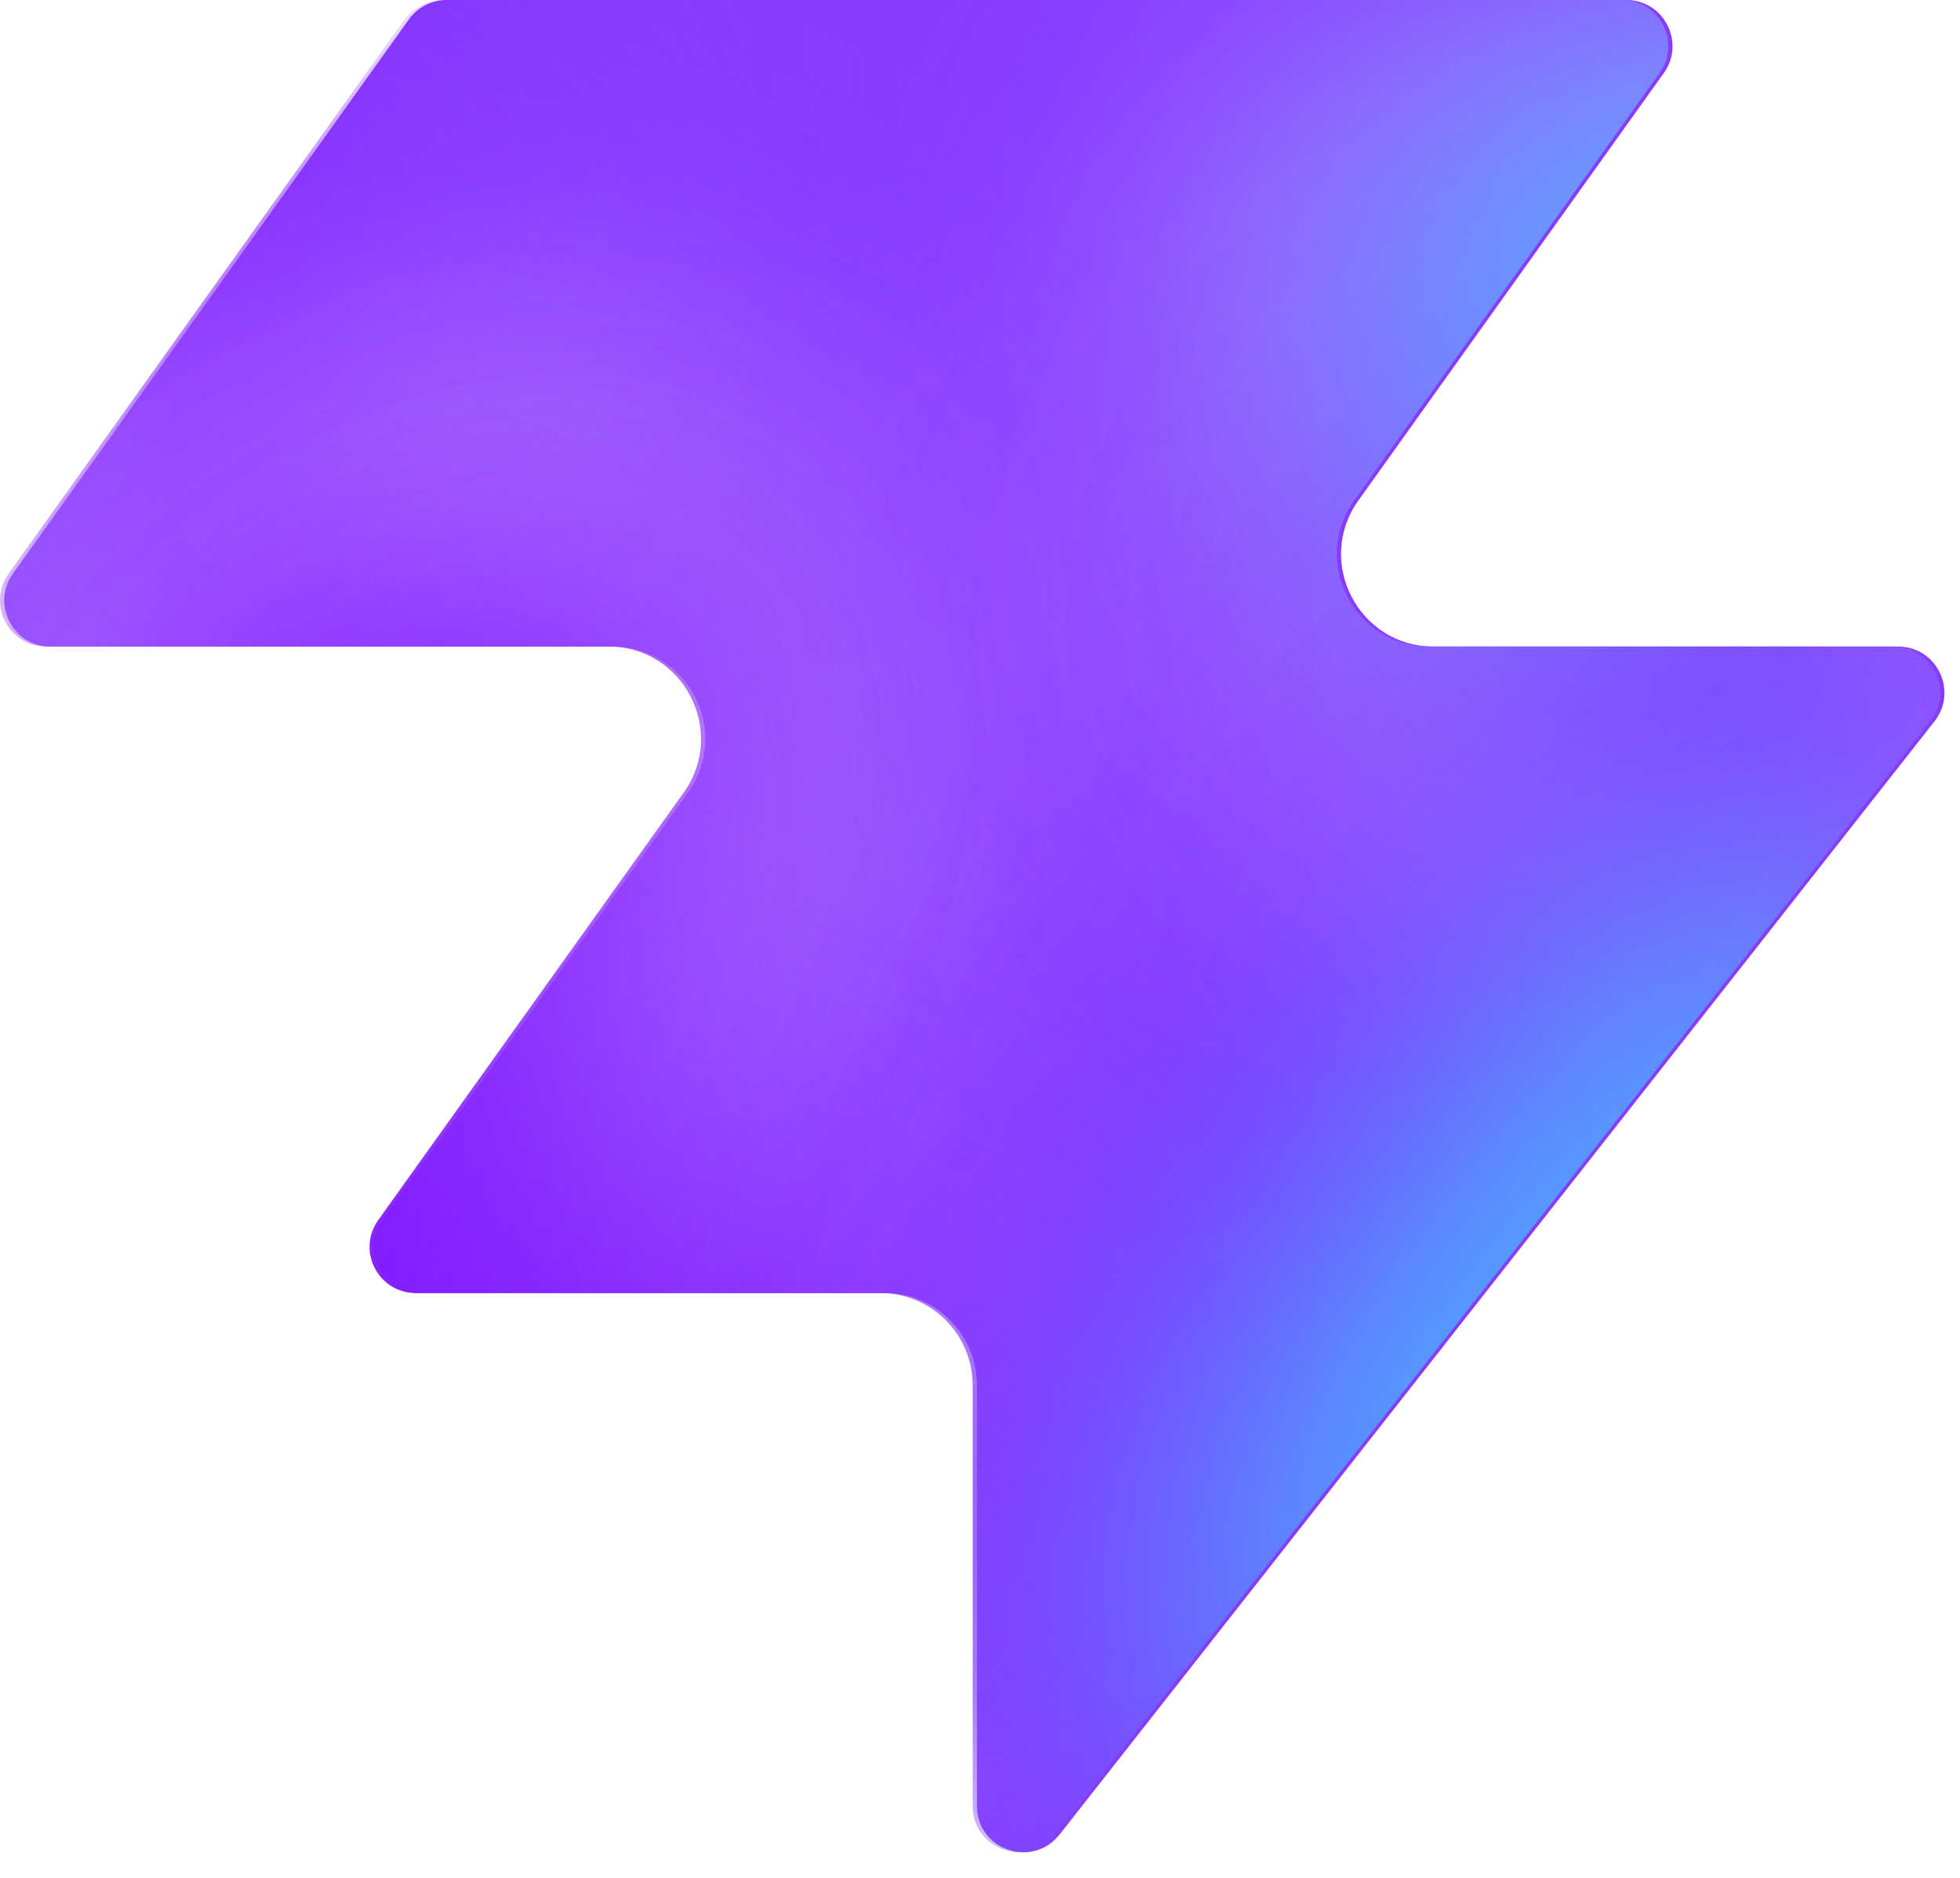
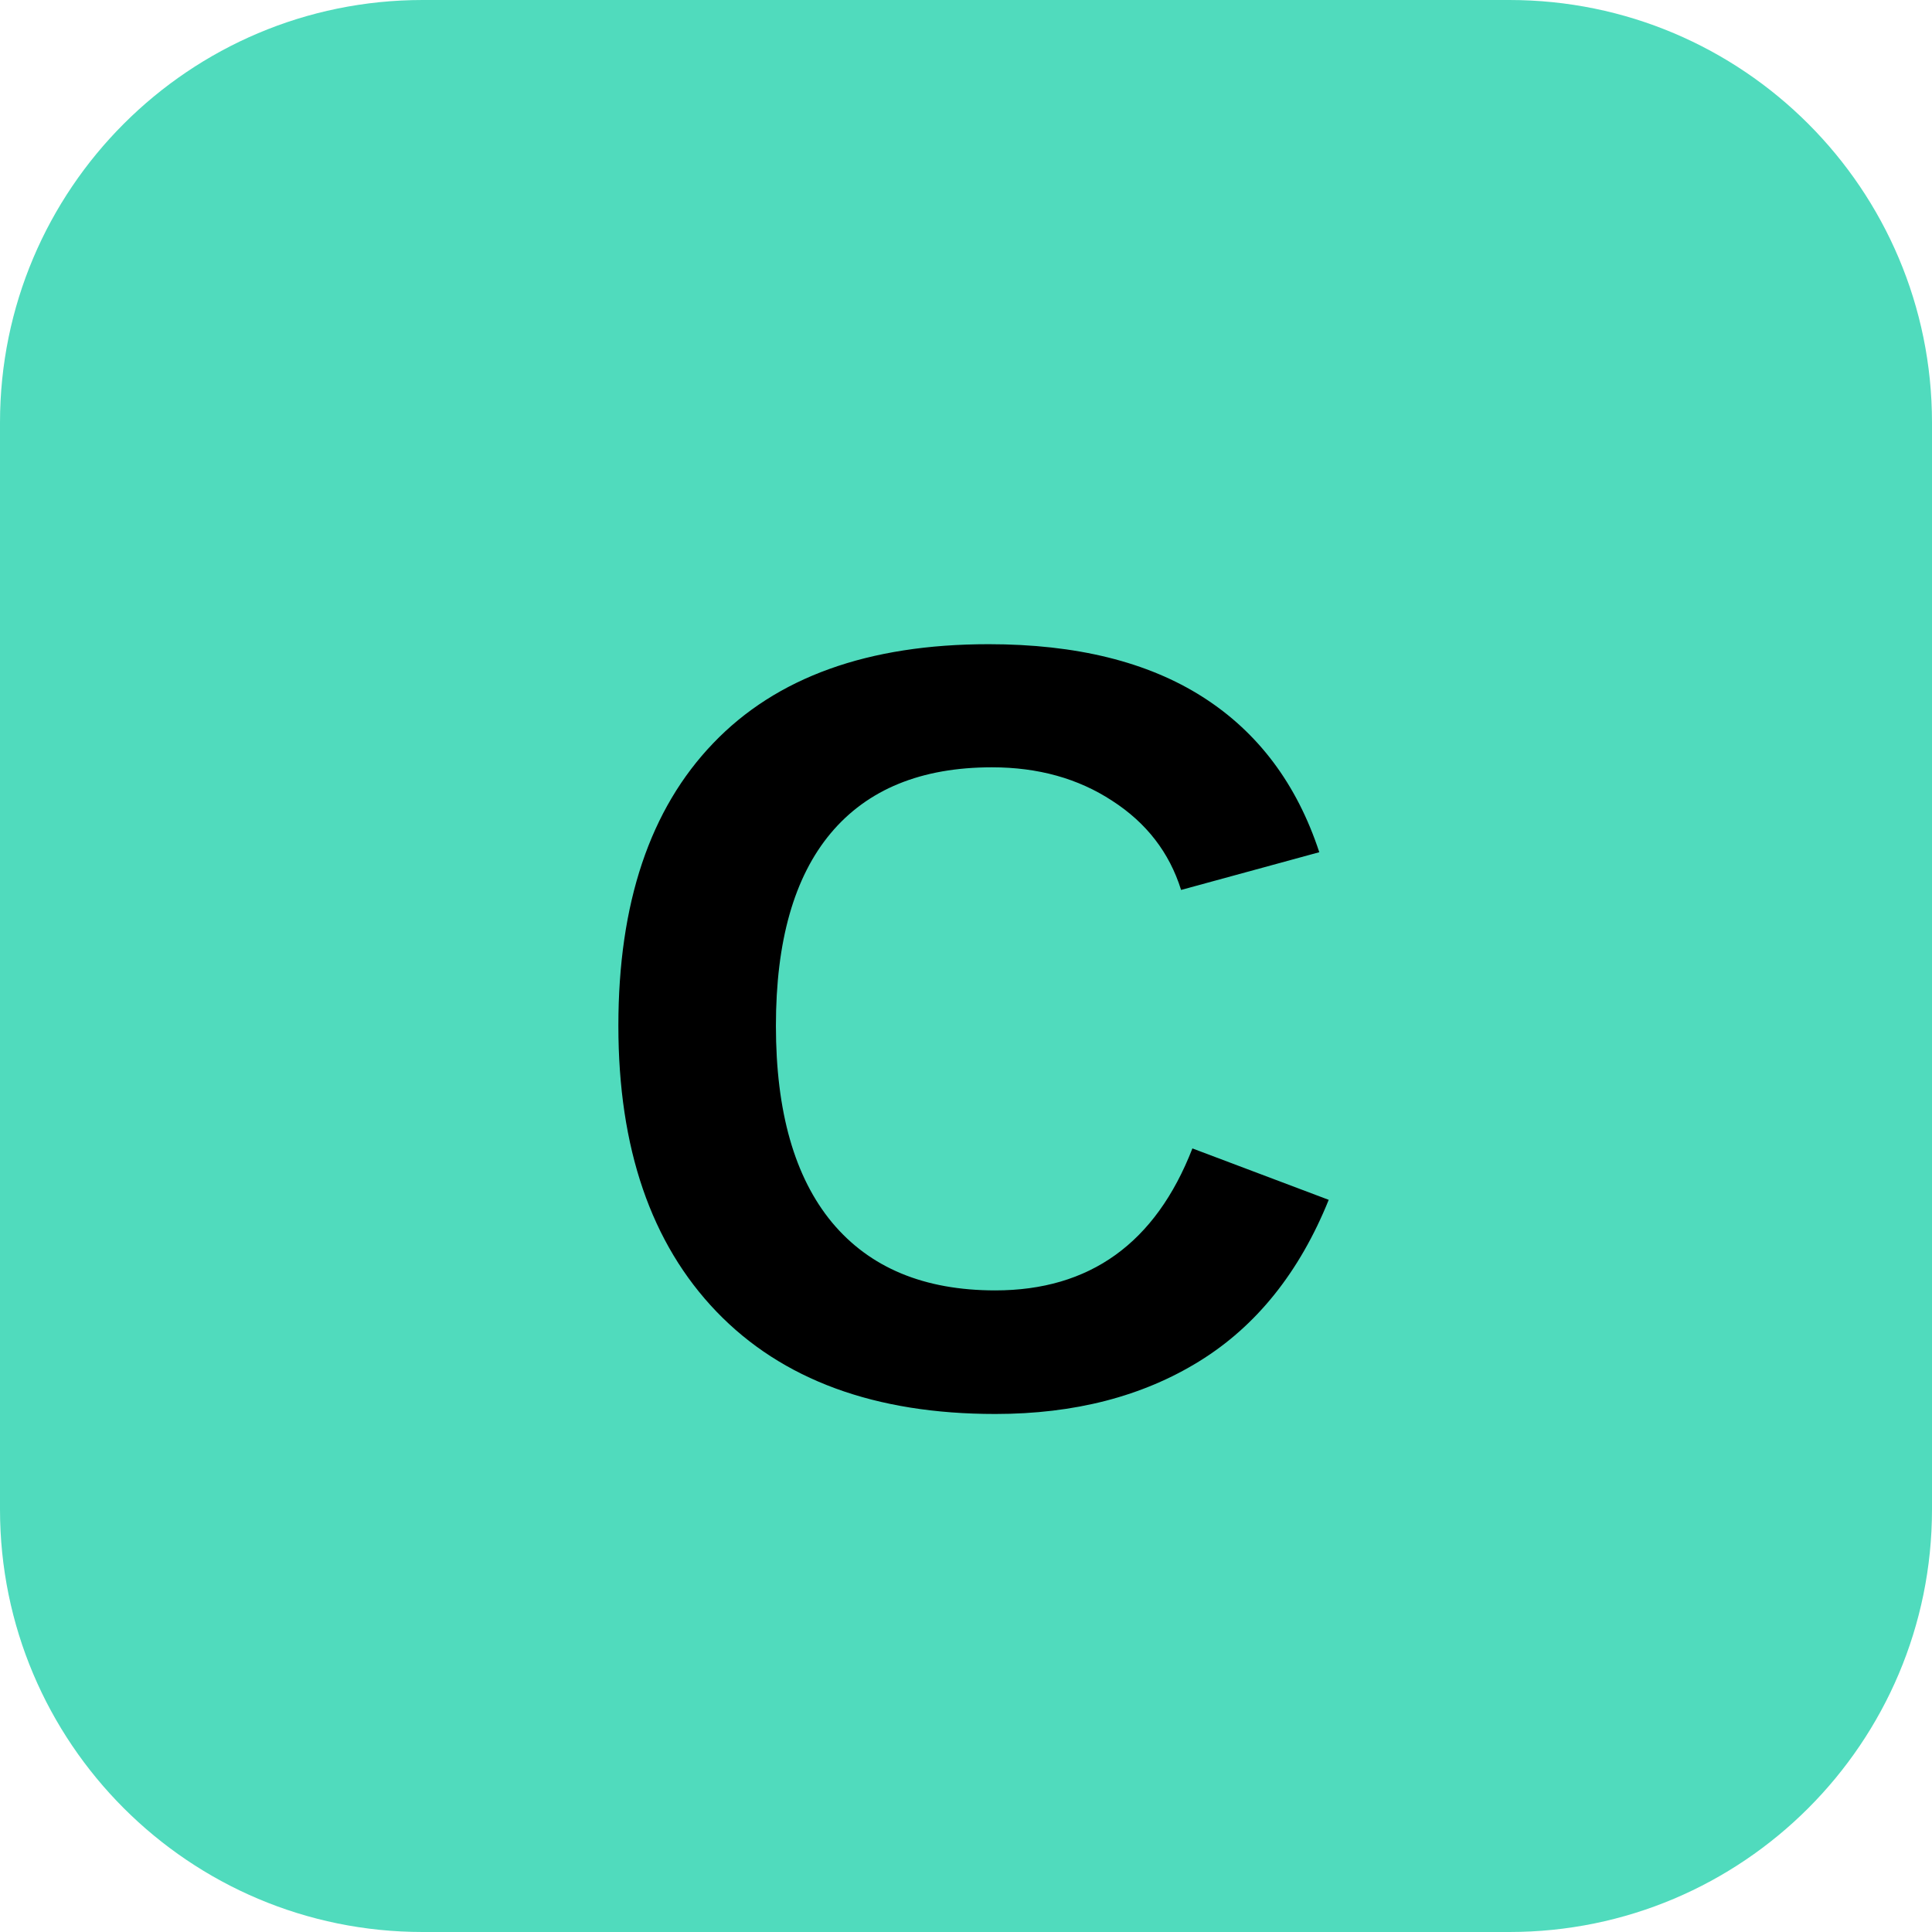
- <svg xmlns="http://www.w3.org/2000/svg" width="48" height="46" fill="none" viewBox="0 0 48 46">
-   <path fill="#863bff" d="M25.946 44.938c-.664.845-2.021.375-2.021-.698V33.937a2.26 2.26 0 0 0-2.262-2.262H10.287c-.92 0-1.456-1.04-.92-1.788l7.48-10.471c1.07-1.497 0-3.578-1.842-3.578H1.237c-.92 0-1.456-1.04-.92-1.788L10.013.474c.214-.297.556-.474.92-.474h28.894c.92 0 1.456 1.04.92 1.788l-7.48 10.471c-1.07 1.498 0 3.579 1.842 3.579h11.377c.943 0 1.473 1.088.89 1.83L25.947 44.94z" style="fill:#863bff;fill:color(display-p3 .525 .23 1);fill-opacity:1" />
-   <mask id="a" width="48" height="46" x="0" y="0" maskUnits="userSpaceOnUse" style="mask-type:alpha">
-     <path fill="#000" d="M25.842 44.938c-.664.844-2.021.375-2.021-.698V33.937a2.26 2.26 0 0 0-2.262-2.262H10.183c-.92 0-1.456-1.04-.92-1.788l7.48-10.471c1.07-1.498 0-3.579-1.842-3.579H1.133c-.92 0-1.456-1.04-.92-1.787L9.91.473c.214-.297.556-.474.92-.474h28.894c.92 0 1.456 1.04.92 1.788l-7.48 10.471c-1.07 1.498 0 3.578 1.842 3.578h11.377c.943 0 1.473 1.088.89 1.832L25.843 44.94z" style="fill:#000;fill-opacity:1" />
-   </mask>
-   <g mask="url(#a)">
-     <g filter="url(#b)">
-       <ellipse cx="5.508" cy="14.704" fill="#ede6ff" rx="5.508" ry="14.704" style="fill:#ede6ff;fill:color(display-p3 .927 .903 1);fill-opacity:1" transform="matrix(.00324 1 1 -.00324 -4.47 31.516)" />
-     </g>
-     <g filter="url(#c)">
-       <ellipse cx="10.399" cy="29.851" fill="#ede6ff" rx="10.399" ry="29.851" style="fill:#ede6ff;fill:color(display-p3 .927 .903 1);fill-opacity:1" transform="matrix(.00324 1 1 -.00324 -39.328 7.883)" />
-     </g>
-     <g filter="url(#d)">
-       <ellipse cx="5.508" cy="30.487" fill="#7e14ff" rx="5.508" ry="30.487" style="fill:#7e14ff;fill:color(display-p3 .492 .077 1);fill-opacity:1" transform="rotate(89.814 -25.913 -14.639)scale(1 -1)" />
-     </g>
-     <g filter="url(#e)">
-       <ellipse cx="5.508" cy="30.599" fill="#7e14ff" rx="5.508" ry="30.599" style="fill:#7e14ff;fill:color(display-p3 .492 .077 1);fill-opacity:1" transform="rotate(89.814 -32.644 -3.334)scale(1 -1)" />
-     </g>
-     <g filter="url(#f)">
-       <ellipse cx="5.508" cy="30.599" fill="#7e14ff" rx="5.508" ry="30.599" style="fill:#7e14ff;fill:color(display-p3 .492 .077 1);fill-opacity:1" transform="matrix(.00324 1 1 -.00324 -34.34 30.47)" />
-     </g>
-     <g filter="url(#g)">
-       <ellipse cx="14.072" cy="22.078" fill="#ede6ff" rx="14.072" ry="22.078" style="fill:#ede6ff;fill:color(display-p3 .927 .903 1);fill-opacity:1" transform="rotate(93.35 24.506 48.493)scale(-1 1)" />
-     </g>
-     <g filter="url(#h)">
-       <ellipse cx="3.47" cy="21.501" fill="#7e14ff" rx="3.47" ry="21.501" style="fill:#7e14ff;fill:color(display-p3 .492 .077 1);fill-opacity:1" transform="rotate(89.009 28.708 47.59)scale(-1 1)" />
-     </g>
-     <g filter="url(#i)">
-       <ellipse cx="3.47" cy="21.501" fill="#7e14ff" rx="3.47" ry="21.501" style="fill:#7e14ff;fill:color(display-p3 .492 .077 1);fill-opacity:1" transform="rotate(89.009 28.708 47.59)scale(-1 1)" />
-     </g>
-     <g filter="url(#j)">
-       <ellipse cx=".387" cy="8.972" fill="#7e14ff" rx="4.407" ry="29.108" style="fill:#7e14ff;fill:color(display-p3 .492 .077 1);fill-opacity:1" transform="rotate(39.51 .387 8.972)" />
-     </g>
-     <g filter="url(#k)">
-       <ellipse cx="47.523" cy="-6.092" fill="#7e14ff" rx="4.407" ry="29.108" style="fill:#7e14ff;fill:color(display-p3 .492 .077 1);fill-opacity:1" transform="rotate(37.892 47.523 -6.092)" />
-     </g>
-     <g filter="url(#l)">
-       <ellipse cx="41.412" cy="6.333" fill="#47bfff" rx="5.971" ry="9.665" style="fill:#47bfff;fill:color(display-p3 .28 .748 1);fill-opacity:1" transform="rotate(37.892 41.412 6.333)" />
-     </g>
-     <g filter="url(#m)">
-       <ellipse cx="-1.879" cy="38.332" fill="#7e14ff" rx="4.407" ry="29.108" style="fill:#7e14ff;fill:color(display-p3 .492 .077 1);fill-opacity:1" transform="rotate(37.892 -1.88 38.332)" />
-     </g>
-     <g filter="url(#n)">
-       <ellipse cx="-1.879" cy="38.332" fill="#7e14ff" rx="4.407" ry="29.108" style="fill:#7e14ff;fill:color(display-p3 .492 .077 1);fill-opacity:1" transform="rotate(37.892 -1.88 38.332)" />
-     </g>
-     <g filter="url(#o)">
-       <ellipse cx="35.651" cy="29.907" fill="#7e14ff" rx="4.407" ry="29.108" style="fill:#7e14ff;fill:color(display-p3 .492 .077 1);fill-opacity:1" transform="rotate(37.892 35.651 29.907)" />
-     </g>
-     <g filter="url(#p)">
-       <ellipse cx="38.418" cy="32.4" fill="#47bfff" rx="5.971" ry="15.297" style="fill:#47bfff;fill:color(display-p3 .28 .748 1);fill-opacity:1" transform="rotate(37.892 38.418 32.4)" />
-     </g>
-   </g>
-   <defs>
-     <filter id="b" width="60.045" height="41.654" x="-19.77" y="16.149" color-interpolation-filters="sRGB" filterUnits="userSpaceOnUse">
-       <feFlood flood-opacity="0" result="BackgroundImageFix" />
-       <feBlend in="SourceGraphic" in2="BackgroundImageFix" result="shape" />
-       <feGaussianBlur result="effect1_foregroundBlur_2002_17158" stdDeviation="7.659" />
-     </filter>
-     <filter id="c" width="90.34" height="51.437" x="-54.613" y="-7.533" color-interpolation-filters="sRGB" filterUnits="userSpaceOnUse">
-       <feFlood flood-opacity="0" result="BackgroundImageFix" />
-       <feBlend in="SourceGraphic" in2="BackgroundImageFix" result="shape" />
-       <feGaussianBlur result="effect1_foregroundBlur_2002_17158" stdDeviation="7.659" />
-     </filter>
-     <filter id="d" width="79.355" height="29.4" x="-49.64" y="2.03" color-interpolation-filters="sRGB" filterUnits="userSpaceOnUse">
-       <feFlood flood-opacity="0" result="BackgroundImageFix" />
-       <feBlend in="SourceGraphic" in2="BackgroundImageFix" result="shape" />
-       <feGaussianBlur result="effect1_foregroundBlur_2002_17158" stdDeviation="4.596" />
-     </filter>
-     <filter id="e" width="79.579" height="29.4" x="-45.045" y="20.029" color-interpolation-filters="sRGB" filterUnits="userSpaceOnUse">
-       <feFlood flood-opacity="0" result="BackgroundImageFix" />
-       <feBlend in="SourceGraphic" in2="BackgroundImageFix" result="shape" />
-       <feGaussianBlur result="effect1_foregroundBlur_2002_17158" stdDeviation="4.596" />
-     </filter>
-     <filter id="f" width="79.579" height="29.4" x="-43.513" y="21.178" color-interpolation-filters="sRGB" filterUnits="userSpaceOnUse">
-       <feFlood flood-opacity="0" result="BackgroundImageFix" />
-       <feBlend in="SourceGraphic" in2="BackgroundImageFix" result="shape" />
-       <feGaussianBlur result="effect1_foregroundBlur_2002_17158" stdDeviation="4.596" />
-     </filter>
-     <filter id="g" width="74.749" height="58.852" x="15.756" y="-17.901" color-interpolation-filters="sRGB" filterUnits="userSpaceOnUse">
-       <feFlood flood-opacity="0" result="BackgroundImageFix" />
-       <feBlend in="SourceGraphic" in2="BackgroundImageFix" result="shape" />
-       <feGaussianBlur result="effect1_foregroundBlur_2002_17158" stdDeviation="7.659" />
-     </filter>
-     <filter id="h" width="61.377" height="25.362" x="23.548" y="2.284" color-interpolation-filters="sRGB" filterUnits="userSpaceOnUse">
-       <feFlood flood-opacity="0" result="BackgroundImageFix" />
-       <feBlend in="SourceGraphic" in2="BackgroundImageFix" result="shape" />
-       <feGaussianBlur result="effect1_foregroundBlur_2002_17158" stdDeviation="4.596" />
-     </filter>
-     <filter id="i" width="61.377" height="25.362" x="23.548" y="2.284" color-interpolation-filters="sRGB" filterUnits="userSpaceOnUse">
-       <feFlood flood-opacity="0" result="BackgroundImageFix" />
-       <feBlend in="SourceGraphic" in2="BackgroundImageFix" result="shape" />
-       <feGaussianBlur result="effect1_foregroundBlur_2002_17158" stdDeviation="4.596" />
-     </filter>
-     <filter id="j" width="56.045" height="63.649" x="-27.636" y="-22.853" color-interpolation-filters="sRGB" filterUnits="userSpaceOnUse">
-       <feFlood flood-opacity="0" result="BackgroundImageFix" />
-       <feBlend in="SourceGraphic" in2="BackgroundImageFix" result="shape" />
-       <feGaussianBlur result="effect1_foregroundBlur_2002_17158" stdDeviation="4.596" />
-     </filter>
-     <filter id="k" width="54.814" height="64.646" x="20.116" y="-38.415" color-interpolation-filters="sRGB" filterUnits="userSpaceOnUse">
-       <feFlood flood-opacity="0" result="BackgroundImageFix" />
-       <feBlend in="SourceGraphic" in2="BackgroundImageFix" result="shape" />
-       <feGaussianBlur result="effect1_foregroundBlur_2002_17158" stdDeviation="4.596" />
-     </filter>
-     <filter id="l" width="33.541" height="35.313" x="24.641" y="-11.323" color-interpolation-filters="sRGB" filterUnits="userSpaceOnUse">
-       <feFlood flood-opacity="0" result="BackgroundImageFix" />
-       <feBlend in="SourceGraphic" in2="BackgroundImageFix" result="shape" />
-       <feGaussianBlur result="effect1_foregroundBlur_2002_17158" stdDeviation="4.596" />
-     </filter>
-     <filter id="m" width="54.814" height="64.646" x="-29.286" y="6.009" color-interpolation-filters="sRGB" filterUnits="userSpaceOnUse">
-       <feFlood flood-opacity="0" result="BackgroundImageFix" />
-       <feBlend in="SourceGraphic" in2="BackgroundImageFix" result="shape" />
-       <feGaussianBlur result="effect1_foregroundBlur_2002_17158" stdDeviation="4.596" />
-     </filter>
-     <filter id="n" width="54.814" height="64.646" x="-29.286" y="6.009" color-interpolation-filters="sRGB" filterUnits="userSpaceOnUse">
-       <feFlood flood-opacity="0" result="BackgroundImageFix" />
-       <feBlend in="SourceGraphic" in2="BackgroundImageFix" result="shape" />
-       <feGaussianBlur result="effect1_foregroundBlur_2002_17158" stdDeviation="4.596" />
-     </filter>
-     <filter id="o" width="54.814" height="64.646" x="8.244" y="-2.416" color-interpolation-filters="sRGB" filterUnits="userSpaceOnUse">
-       <feFlood flood-opacity="0" result="BackgroundImageFix" />
-       <feBlend in="SourceGraphic" in2="BackgroundImageFix" result="shape" />
-       <feGaussianBlur result="effect1_foregroundBlur_2002_17158" stdDeviation="4.596" />
-     </filter>
-     <filter id="p" width="39.409" height="43.623" x="18.713" y="10.588" color-interpolation-filters="sRGB" filterUnits="userSpaceOnUse">
-       <feFlood flood-opacity="0" result="BackgroundImageFix" />
-       <feBlend in="SourceGraphic" in2="BackgroundImageFix" result="shape" />
-       <feGaussianBlur result="effect1_foregroundBlur_2002_17158" stdDeviation="4.596" />
-     </filter>
-   </defs>
+ <svg xmlns="http://www.w3.org/2000/svg" width="64" height="64" viewBox="0 0 64 64">
+   <rect width="64" height="64" rx="14" fill="#50DBBD" />
+   <text x="32" y="34" text-anchor="middle" dominant-baseline="central" font-family="system-ui, -apple-system, 'Helvetica Neue', Arial, sans-serif" font-weight="700" font-size="36" fill="#000">C</text>
</svg>
